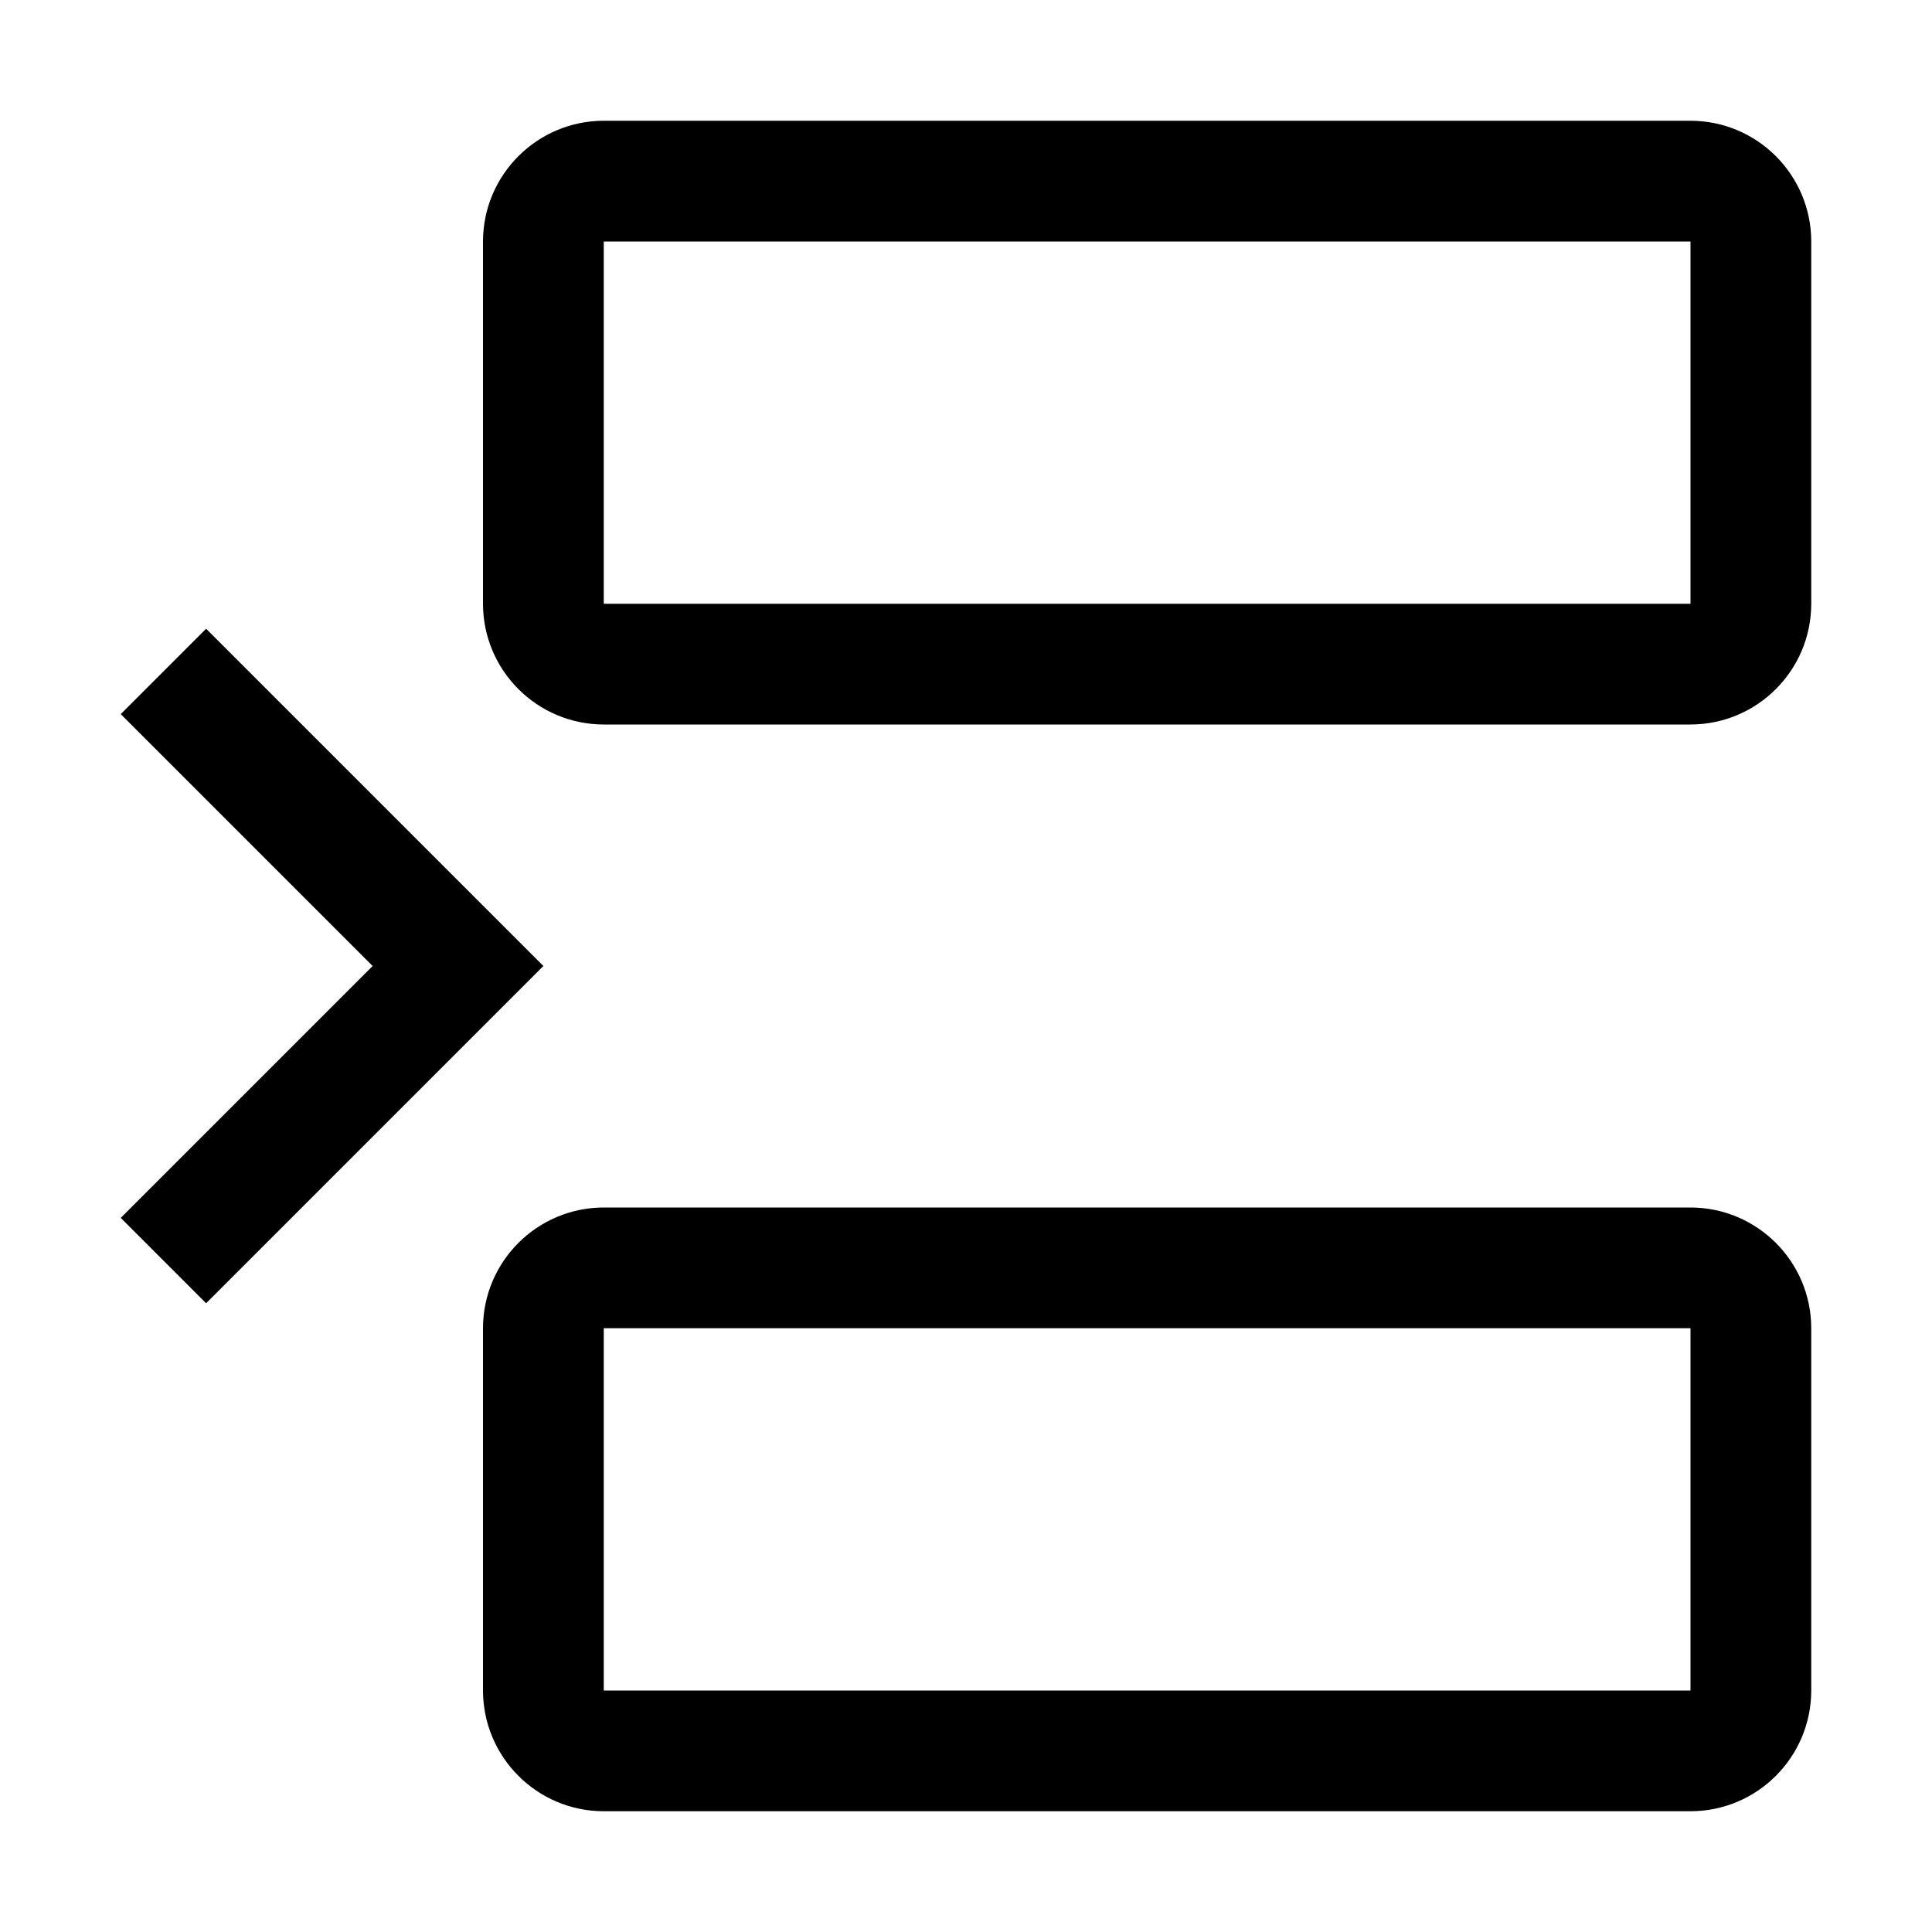
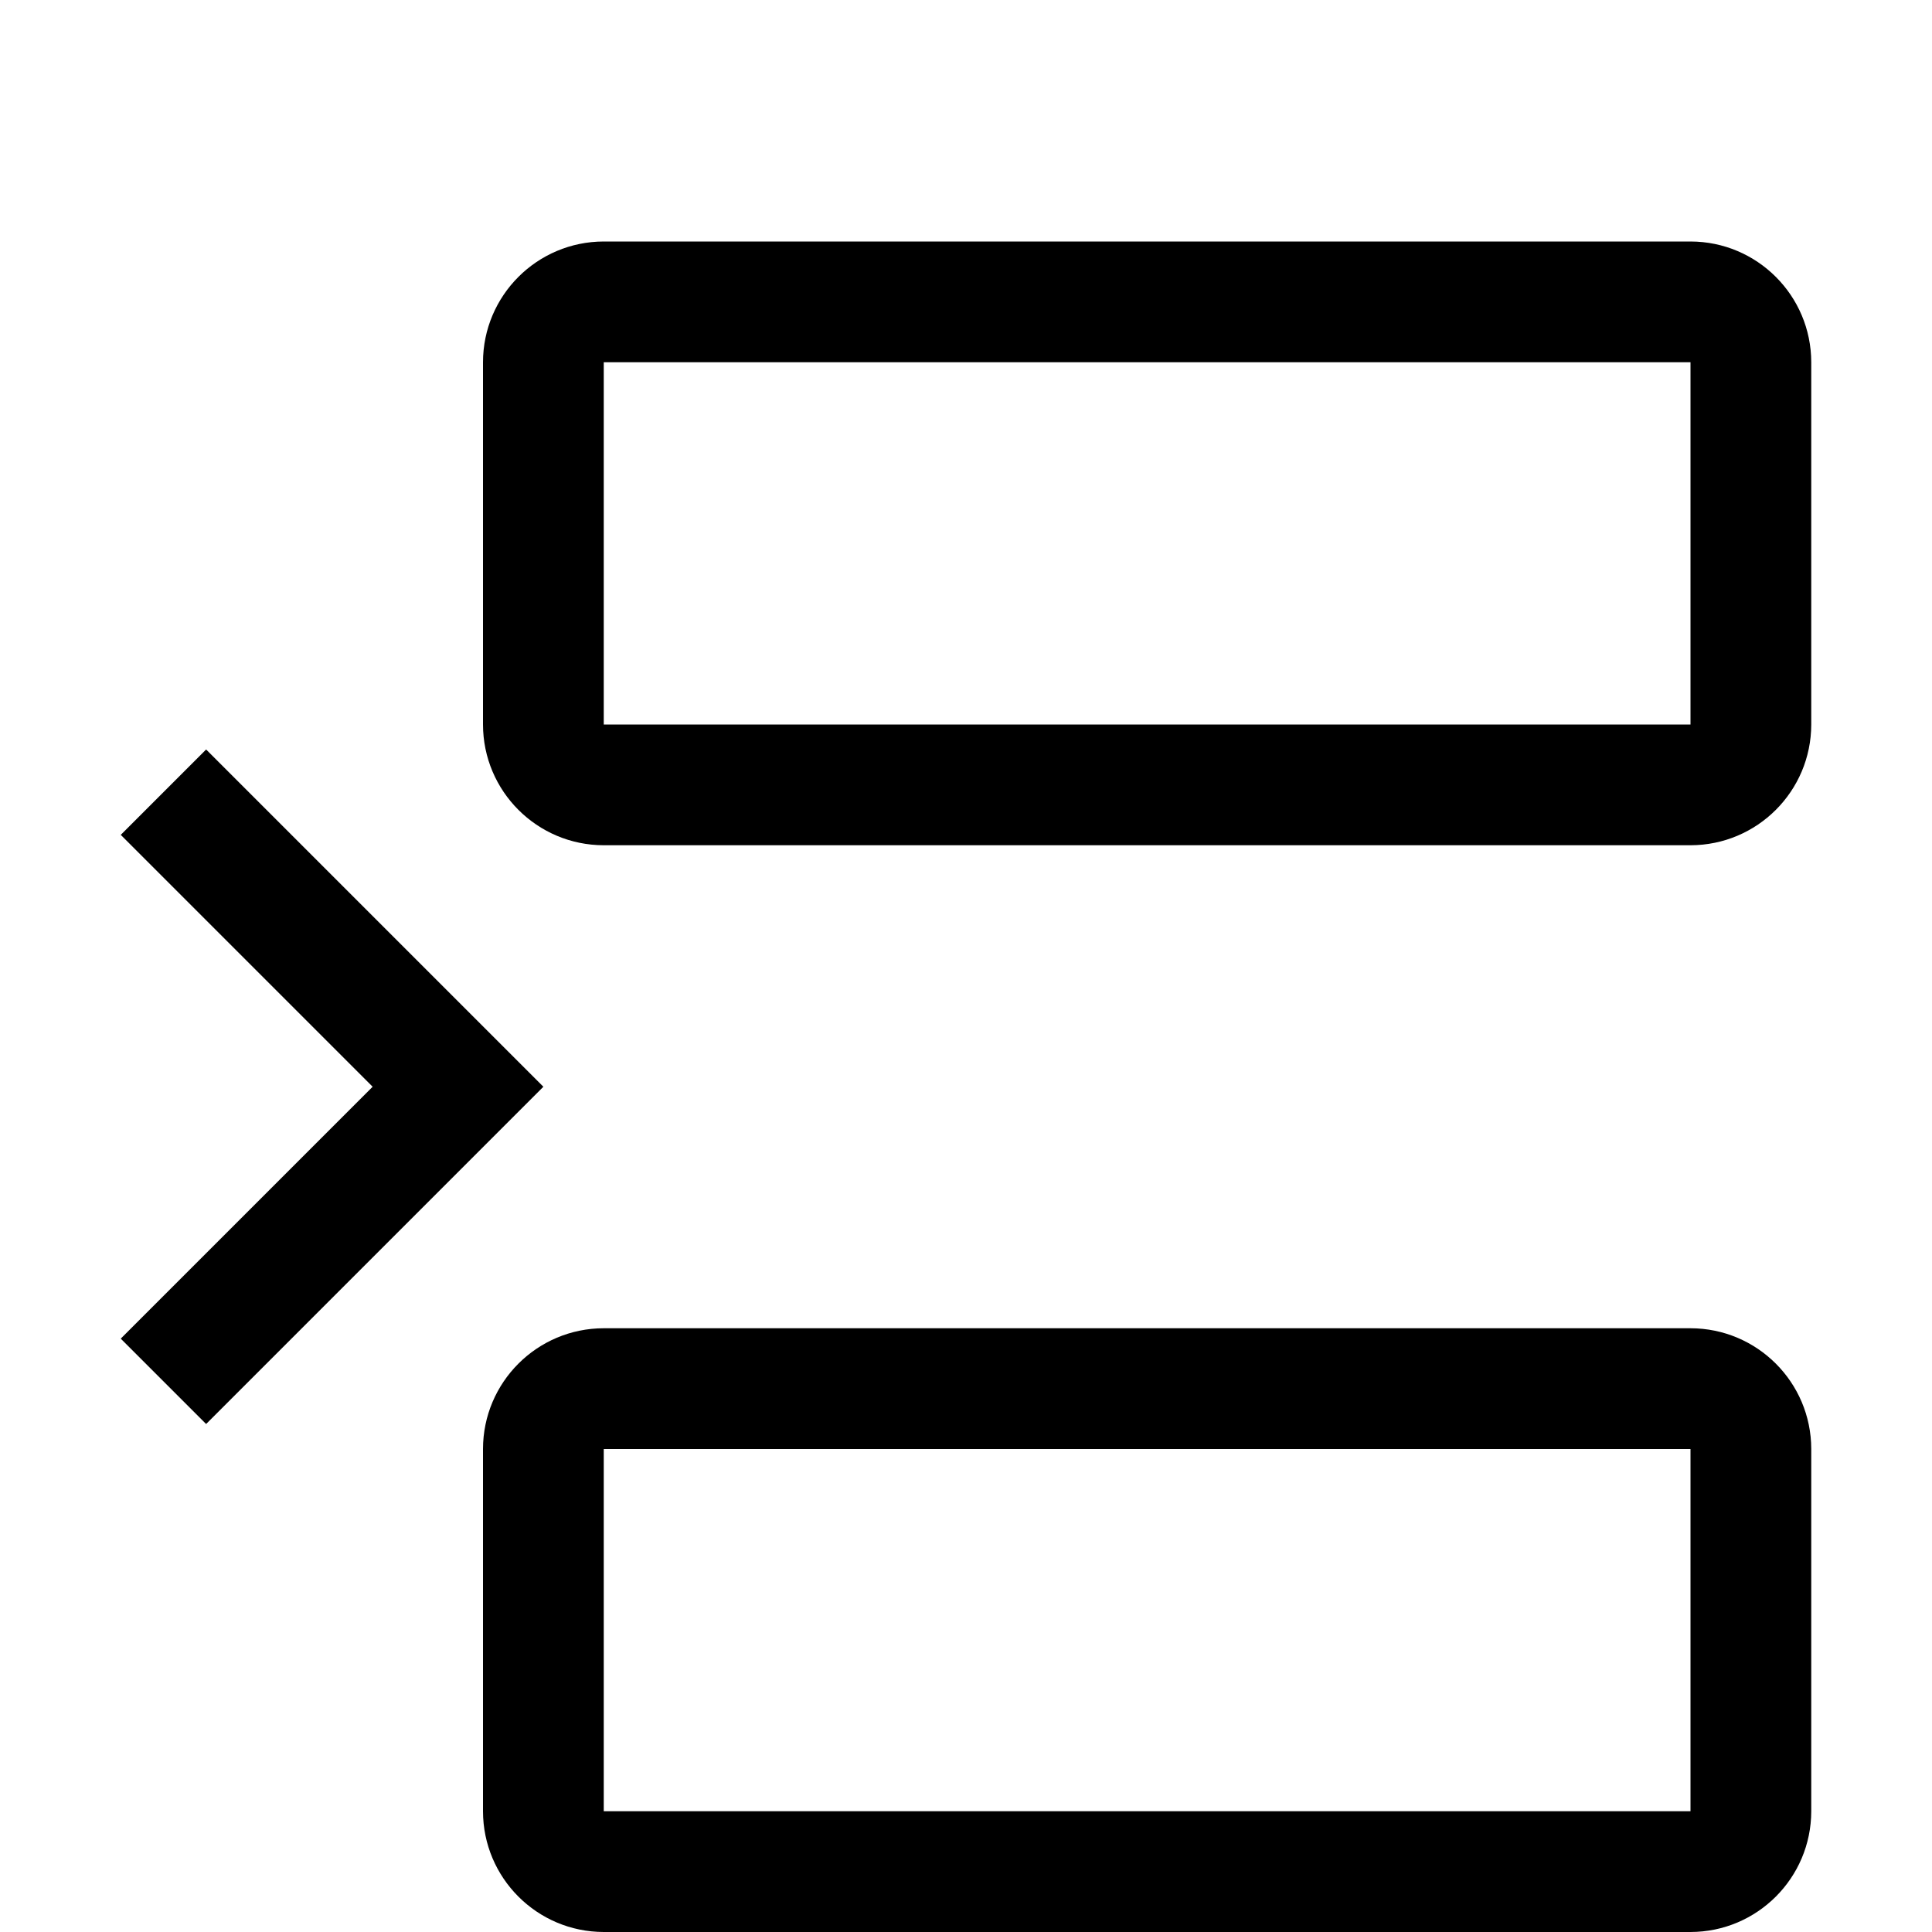
- <svg xmlns="http://www.w3.org/2000/svg" id="icon" width="16" height="16" viewBox="0 0 32 32">
+ <svg xmlns="http://www.w3.org/2000/svg" id="icon" width="16" height="16" viewBox="0 0 32 28">
  <defs>
    <style>
      .cls-1 {
        fill: none;
      }
    </style>
  </defs>
  <path d="M28,12H10a2.002,2.002,0,0,1-2-2V4a2.002,2.002,0,0,1,2-2H28a2.002,2.002,0,0,1,2,2v6A2.002,2.002,0,0,1,28,12ZM10,4v6H28V4Z" />
  <path d="M28,30H10a2.002,2.002,0,0,1-2-2V22a2.002,2.002,0,0,1,2-2H28a2.002,2.002,0,0,1,2,2v6A2.002,2.002,0,0,1,28,30ZM10,22v6H28V22Z" />
  <polygon points="9 16 3.414 10.414 2 11.828 6.172 16 2 20.172 3.414 21.586 9 16" />
  <rect id="_Transparent_Rectangle_" data-name="&lt;Transparent Rectangle&gt;" class="cls-1" width="32" height="32" />
</svg>
